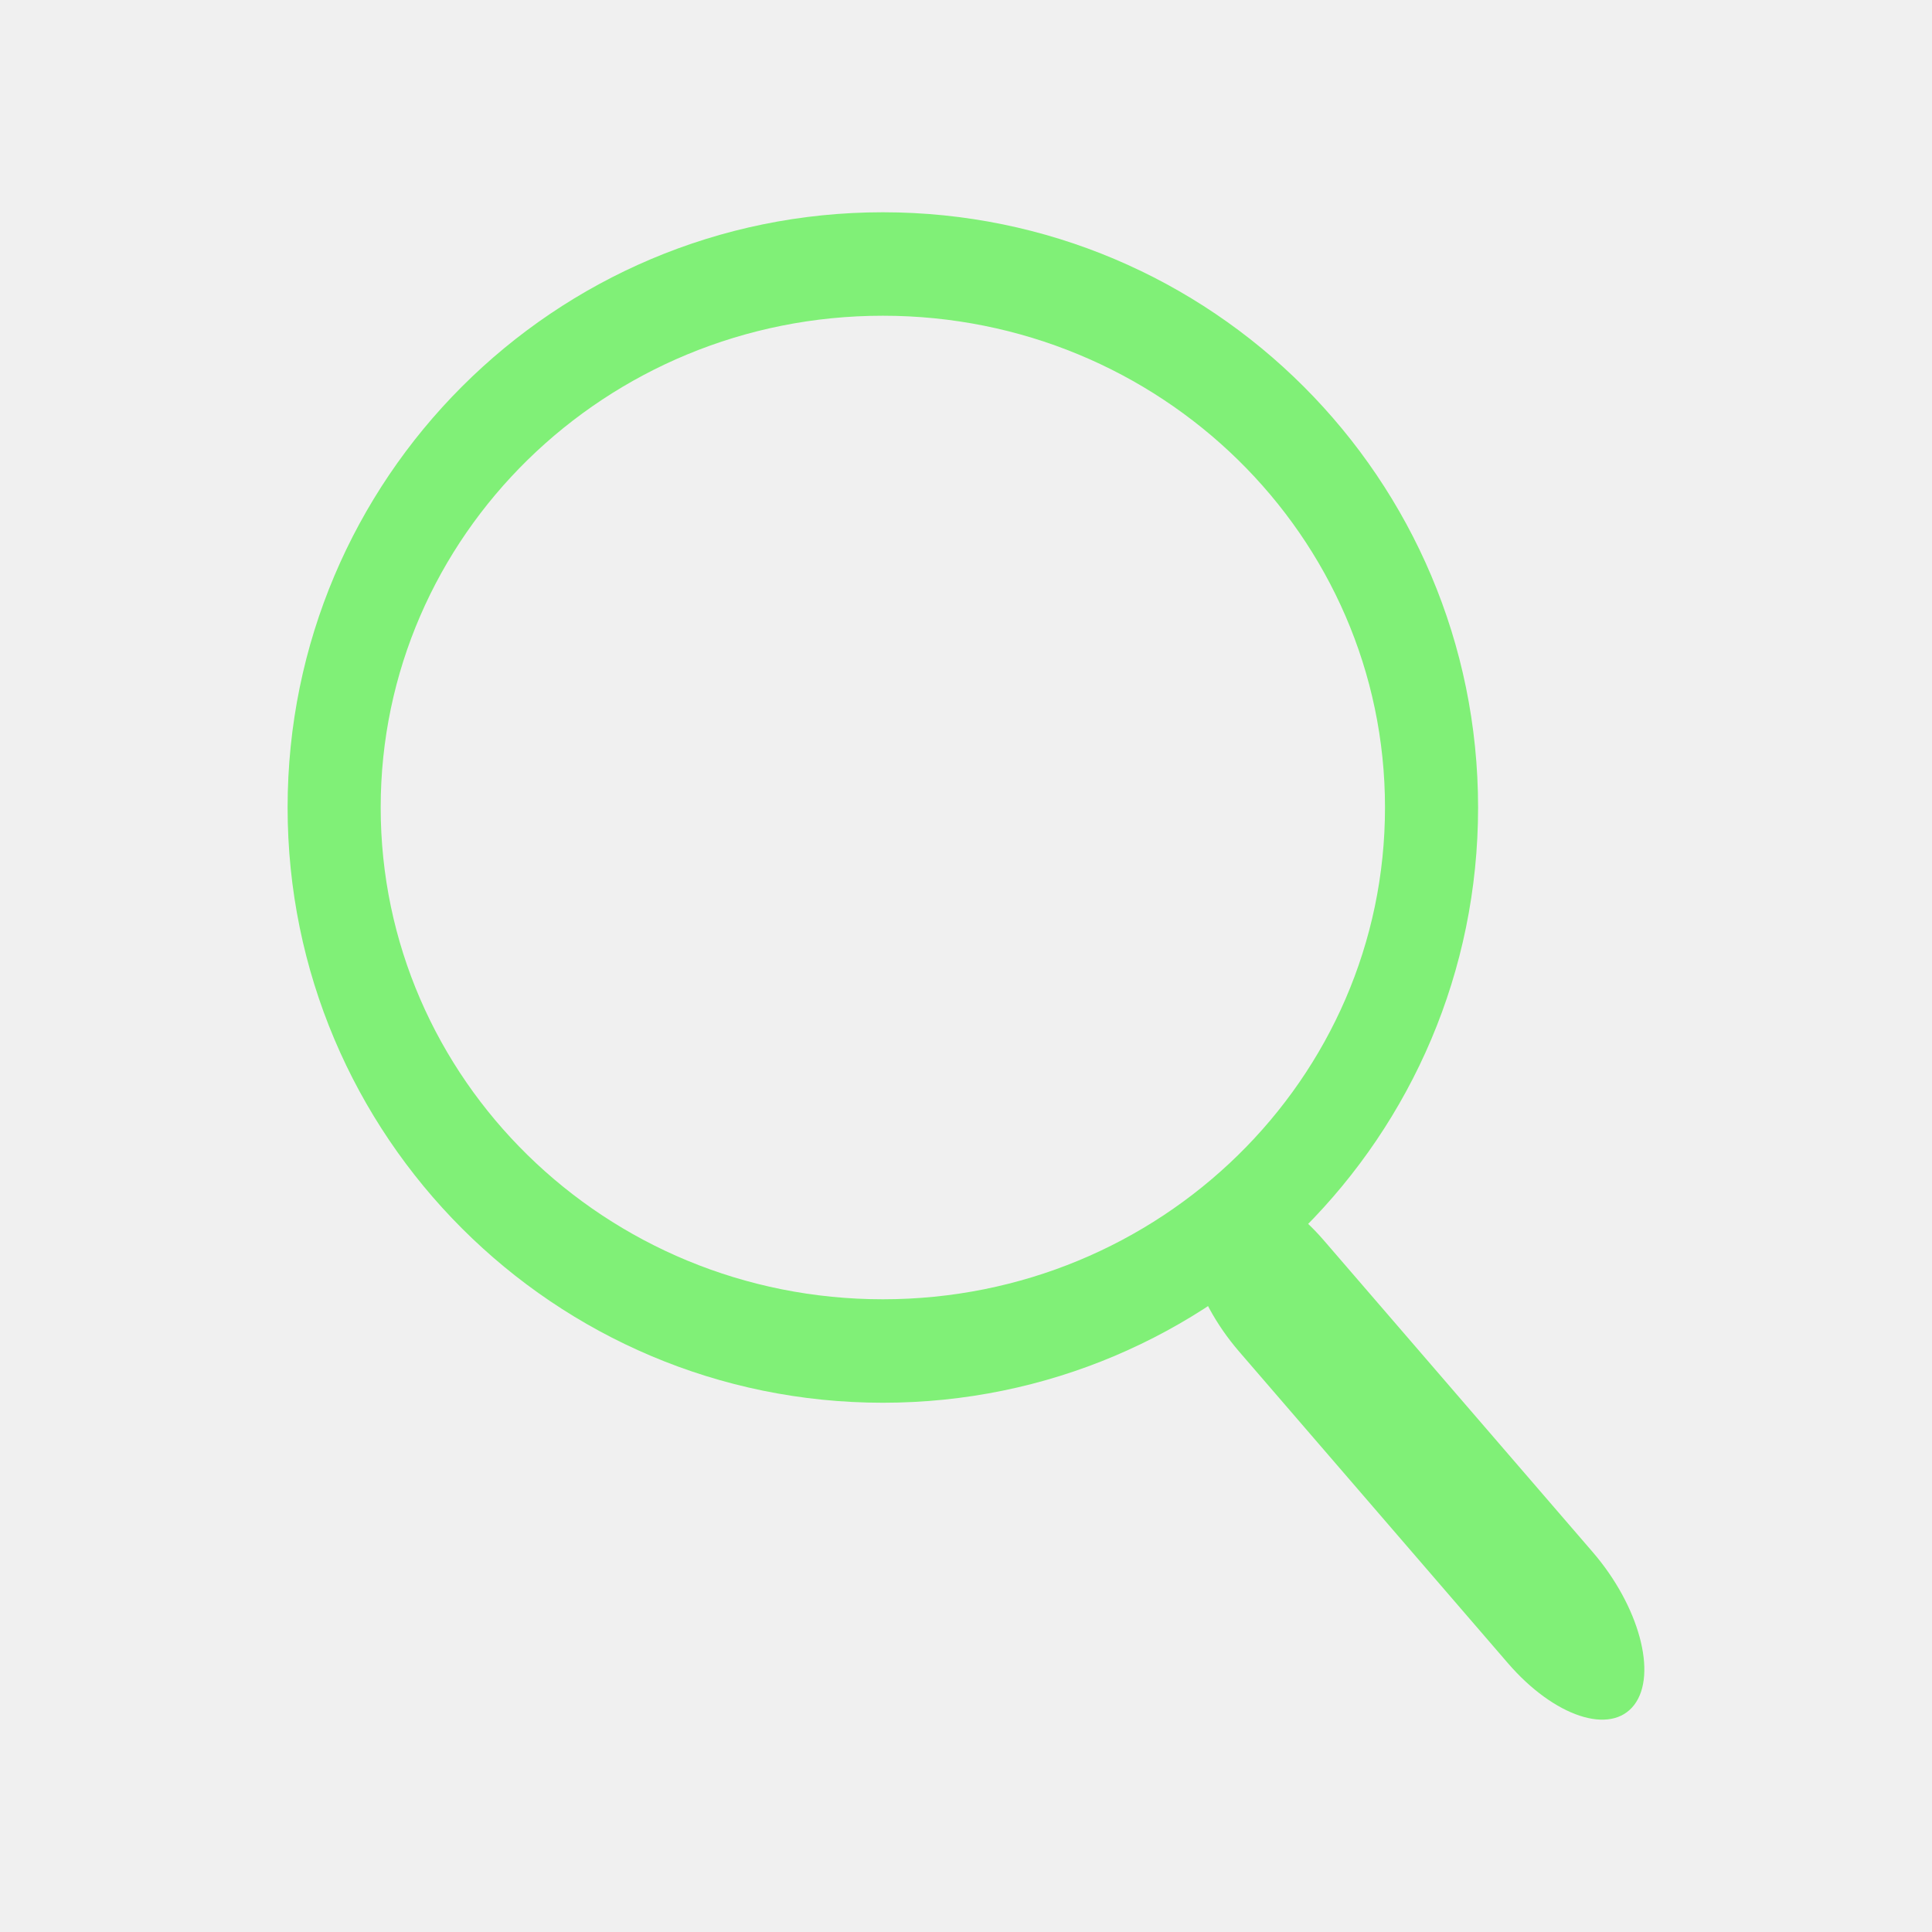
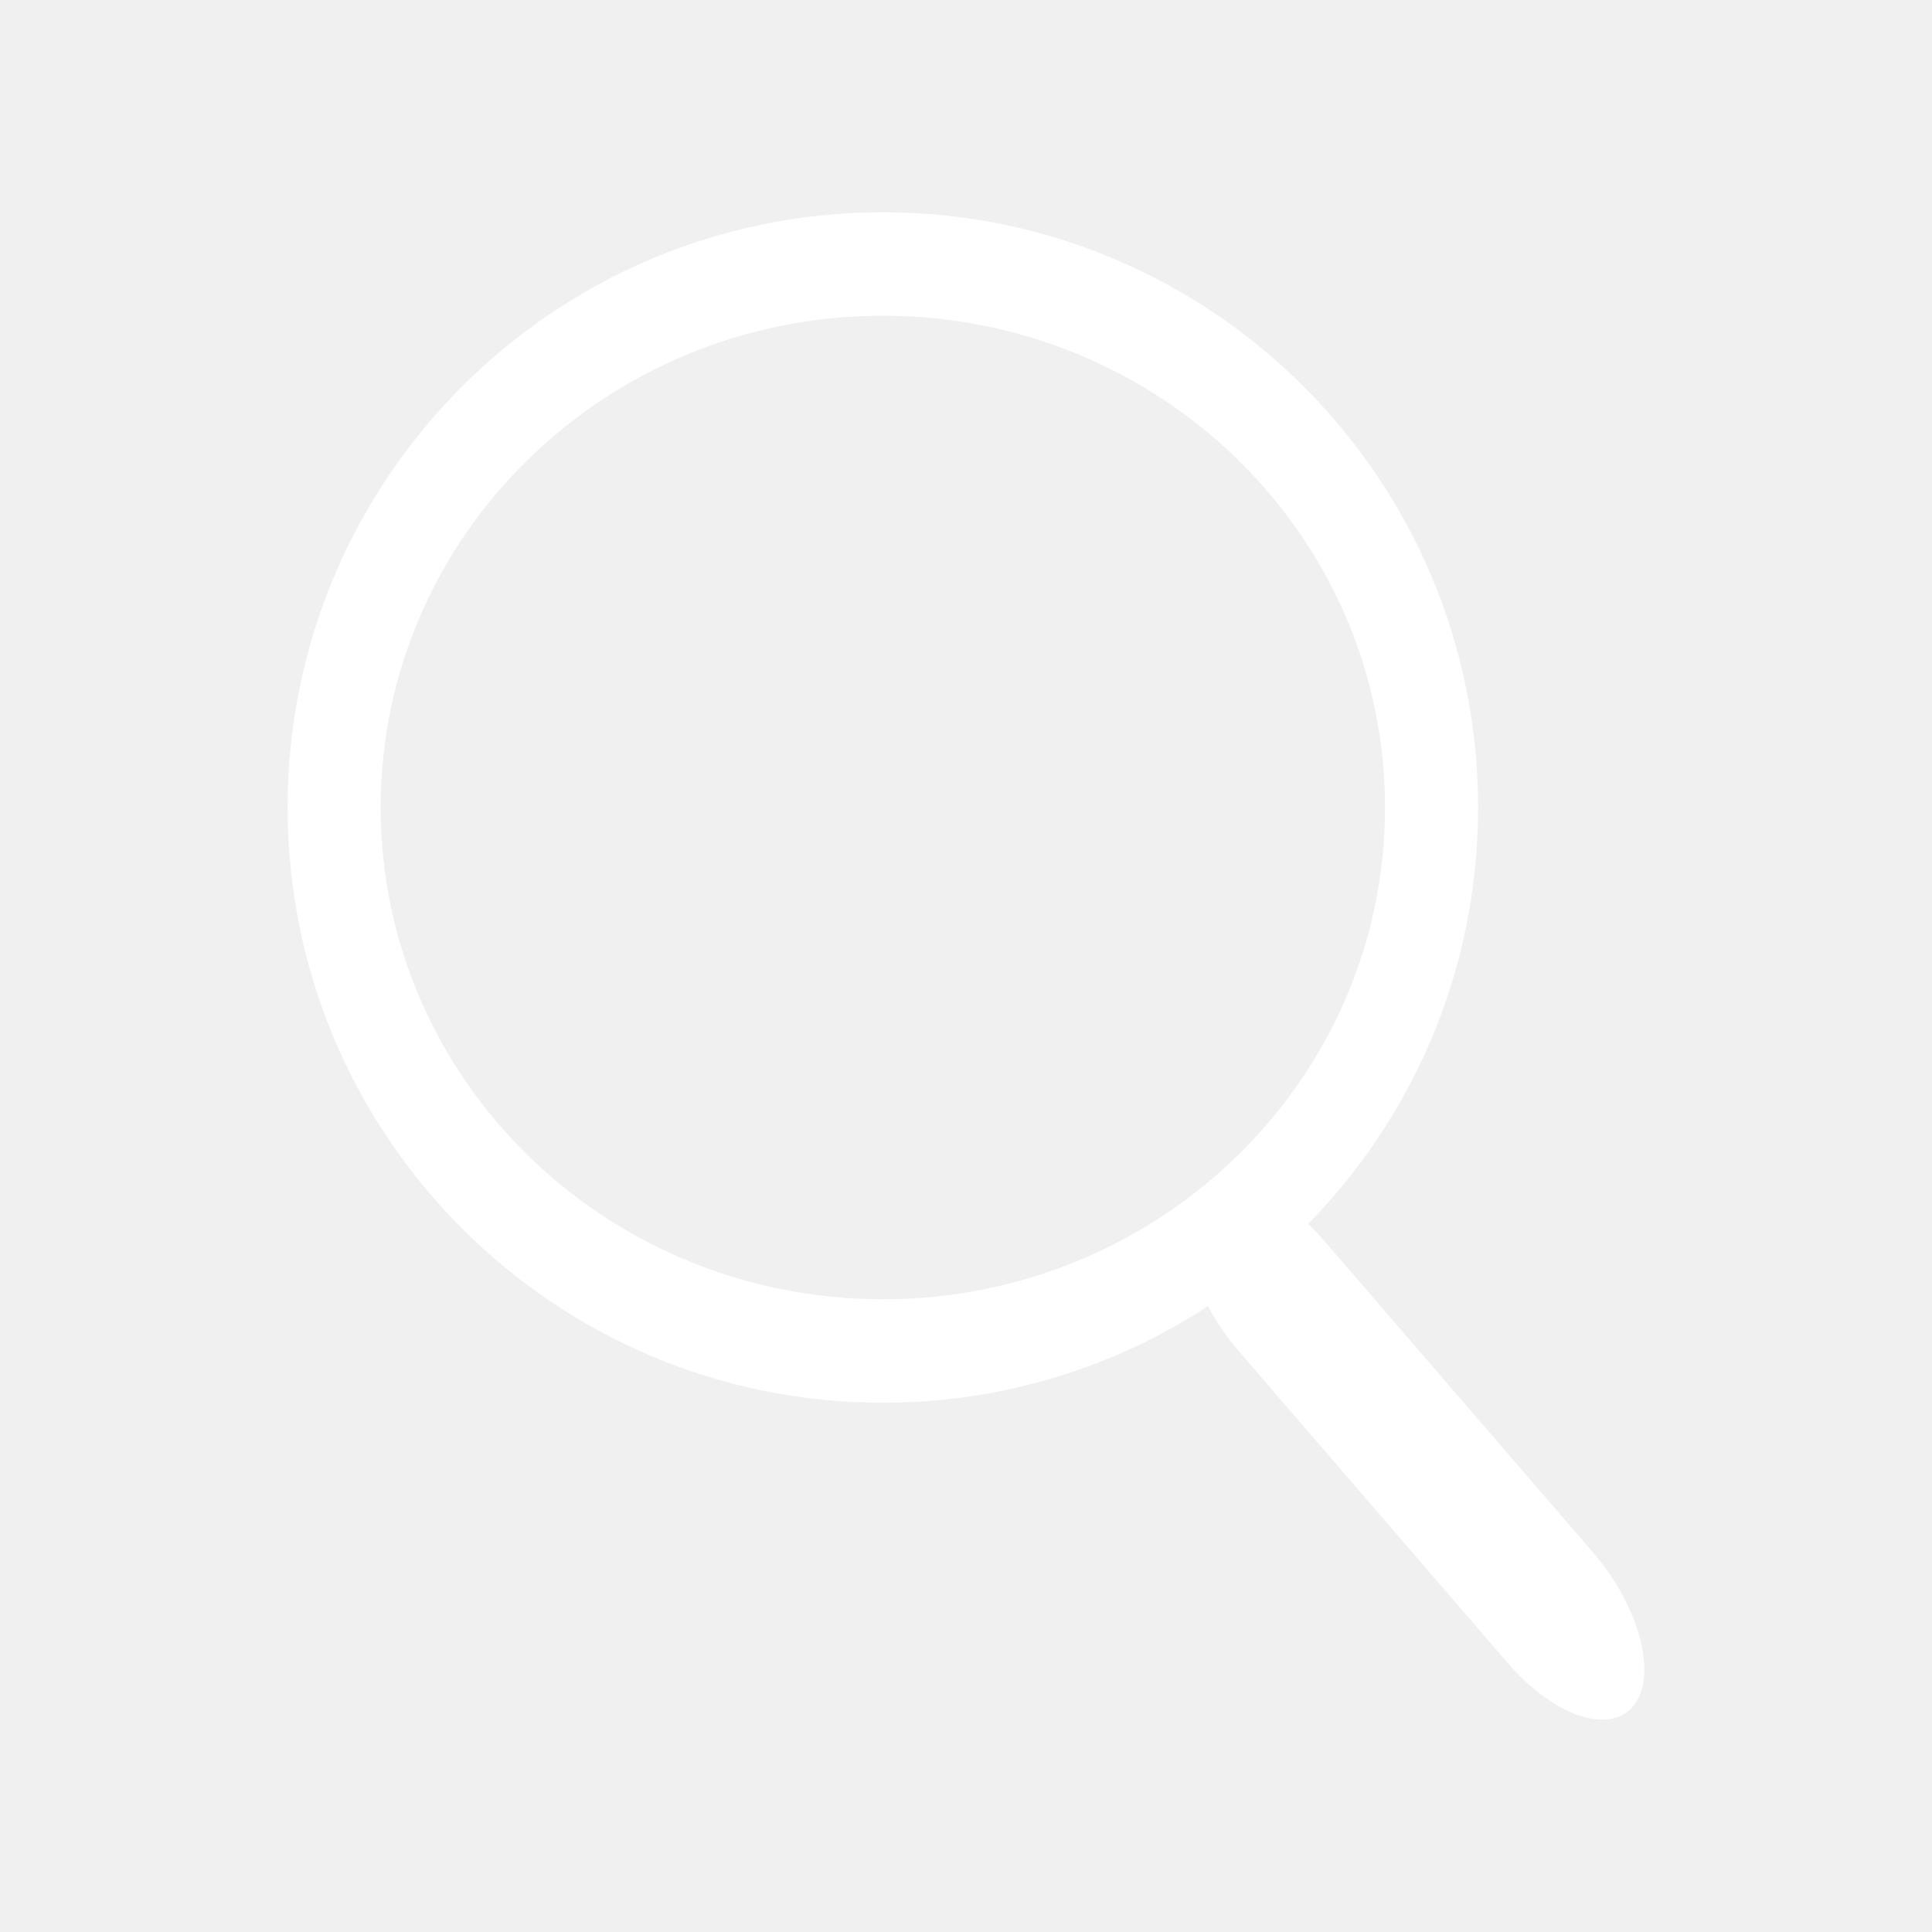
<svg xmlns="http://www.w3.org/2000/svg" width="500" height="500" viewBox="0 0 500 500" id="svg4162" version="1.1">
  <defs id="defs4164" />
  <g id="layer1" transform="translate(0,-552.3622)">
    <g id="g1400" transform="translate(-4.360979,-7.670478)">
-       <path id="path4714" d="M 232.84,614.967 A 154.048,154.048 0 0 0 78.792,769.014 154.048,154.048 0 0 0 232.84,923.062 154.048,154.048 0 0 0 386.888,769.014 154.048,154.048 0 0 0 232.84,614.967 Z m 0,26.776 A 129.958,127.271 0 0 1 362.798,769.014 129.958,127.271 0 0 1 232.84,896.284 129.958,127.271 0 0 1 102.882,769.014 129.958,127.271 0 0 1 232.84,641.743 Z" style="opacity:1;fill:#80f077;;fill-opacity:1;stroke:none;stroke-opacity:1" />
-       <rect ry="18.083" rx="33.249" transform="matrix(0.6531677,0.7572133,-0.6068905,0.7947855,0,0)" y="319.554" x="794.878" height="36.167" width="173.027" id="rect4721" style="opacity:1;fill:#80f077;;fill-opacity:1;stroke:none;stroke-opacity:1" />
+       <path id="path4714" d="M 232.84,614.967 A 154.048,154.048 0 0 0 78.792,769.014 154.048,154.048 0 0 0 232.84,923.062 154.048,154.048 0 0 0 386.888,769.014 154.048,154.048 0 0 0 232.84,614.967 Z m 0,26.776 A 129.958,127.271 0 0 1 362.798,769.014 129.958,127.271 0 0 1 232.84,896.284 129.958,127.271 0 0 1 102.882,769.014 129.958,127.271 0 0 1 232.84,641.743 Z" style="opacity:1;fill:white;fill-opacity:1;stroke:none;stroke-opacity:1" />
+       <rect ry="18.083" rx="33.249" transform="matrix(0.6531677,0.7572133,-0.6068905,0.7947855,0,0)" y="319.554" x="794.878" height="36.167" width="173.027" id="rect4721" style="opacity:1;fill:white;fill-opacity:1;stroke:none;stroke-opacity:1" />
    </g>
  </g>
</svg>
